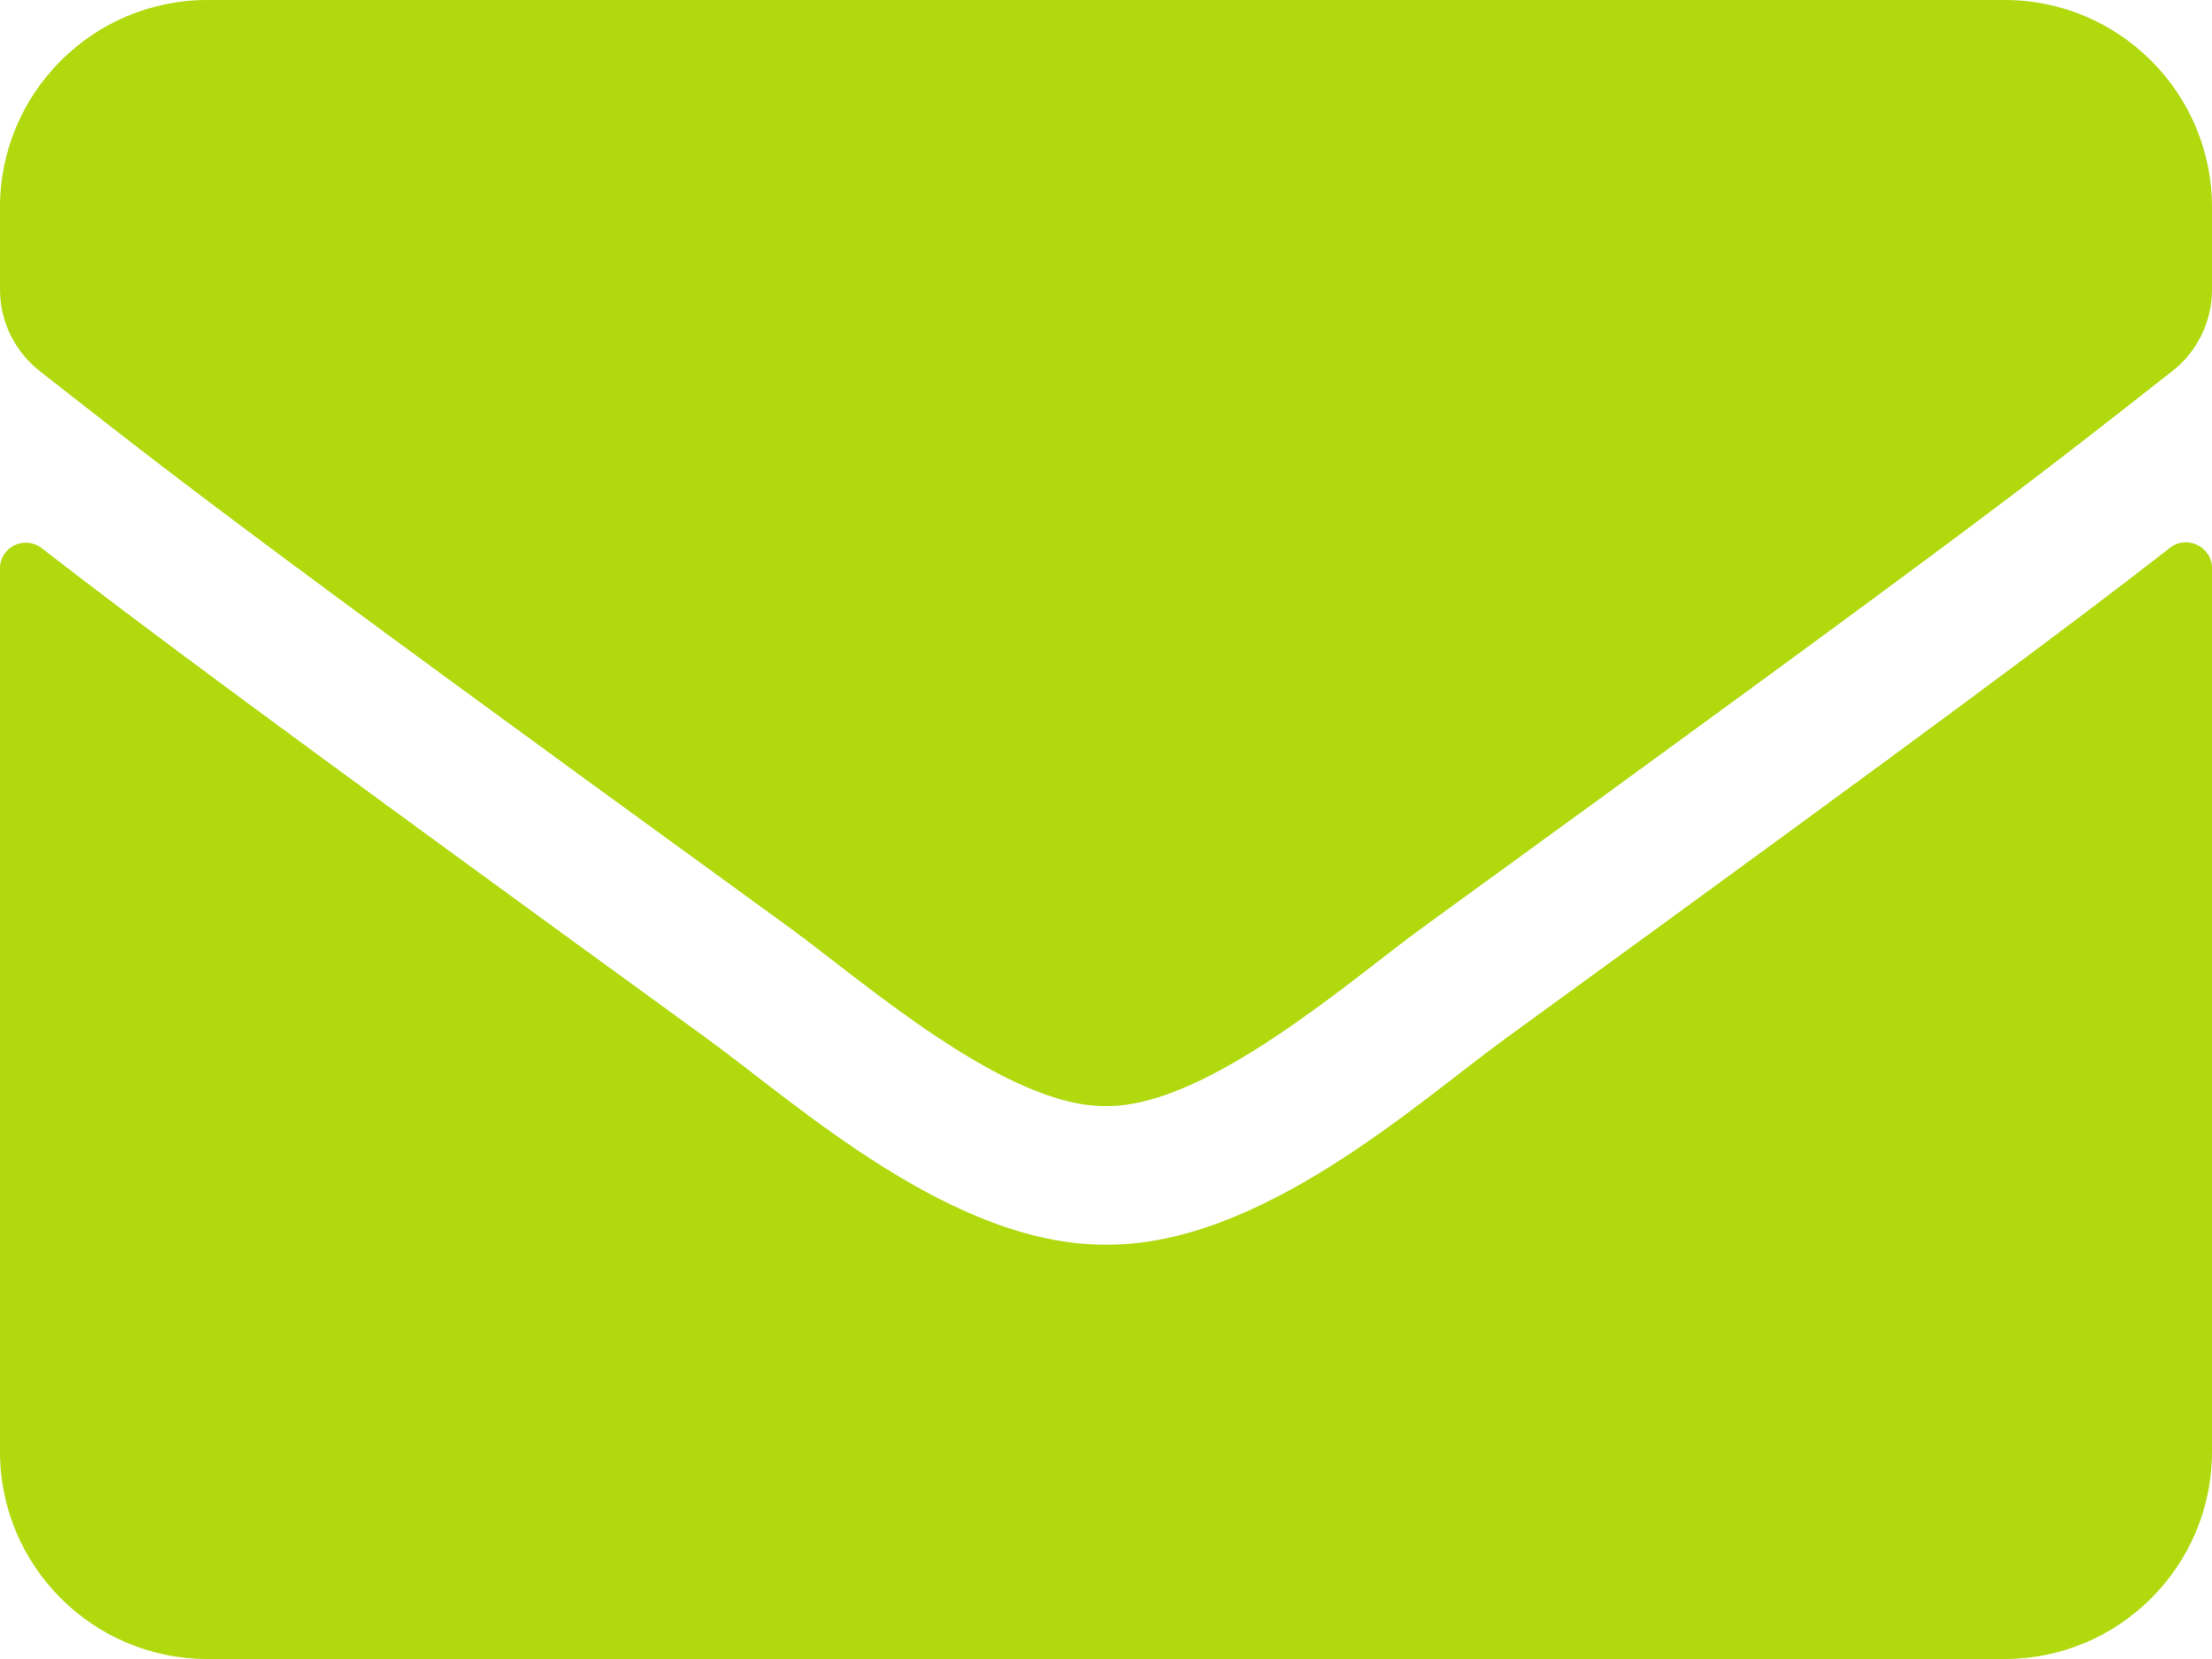
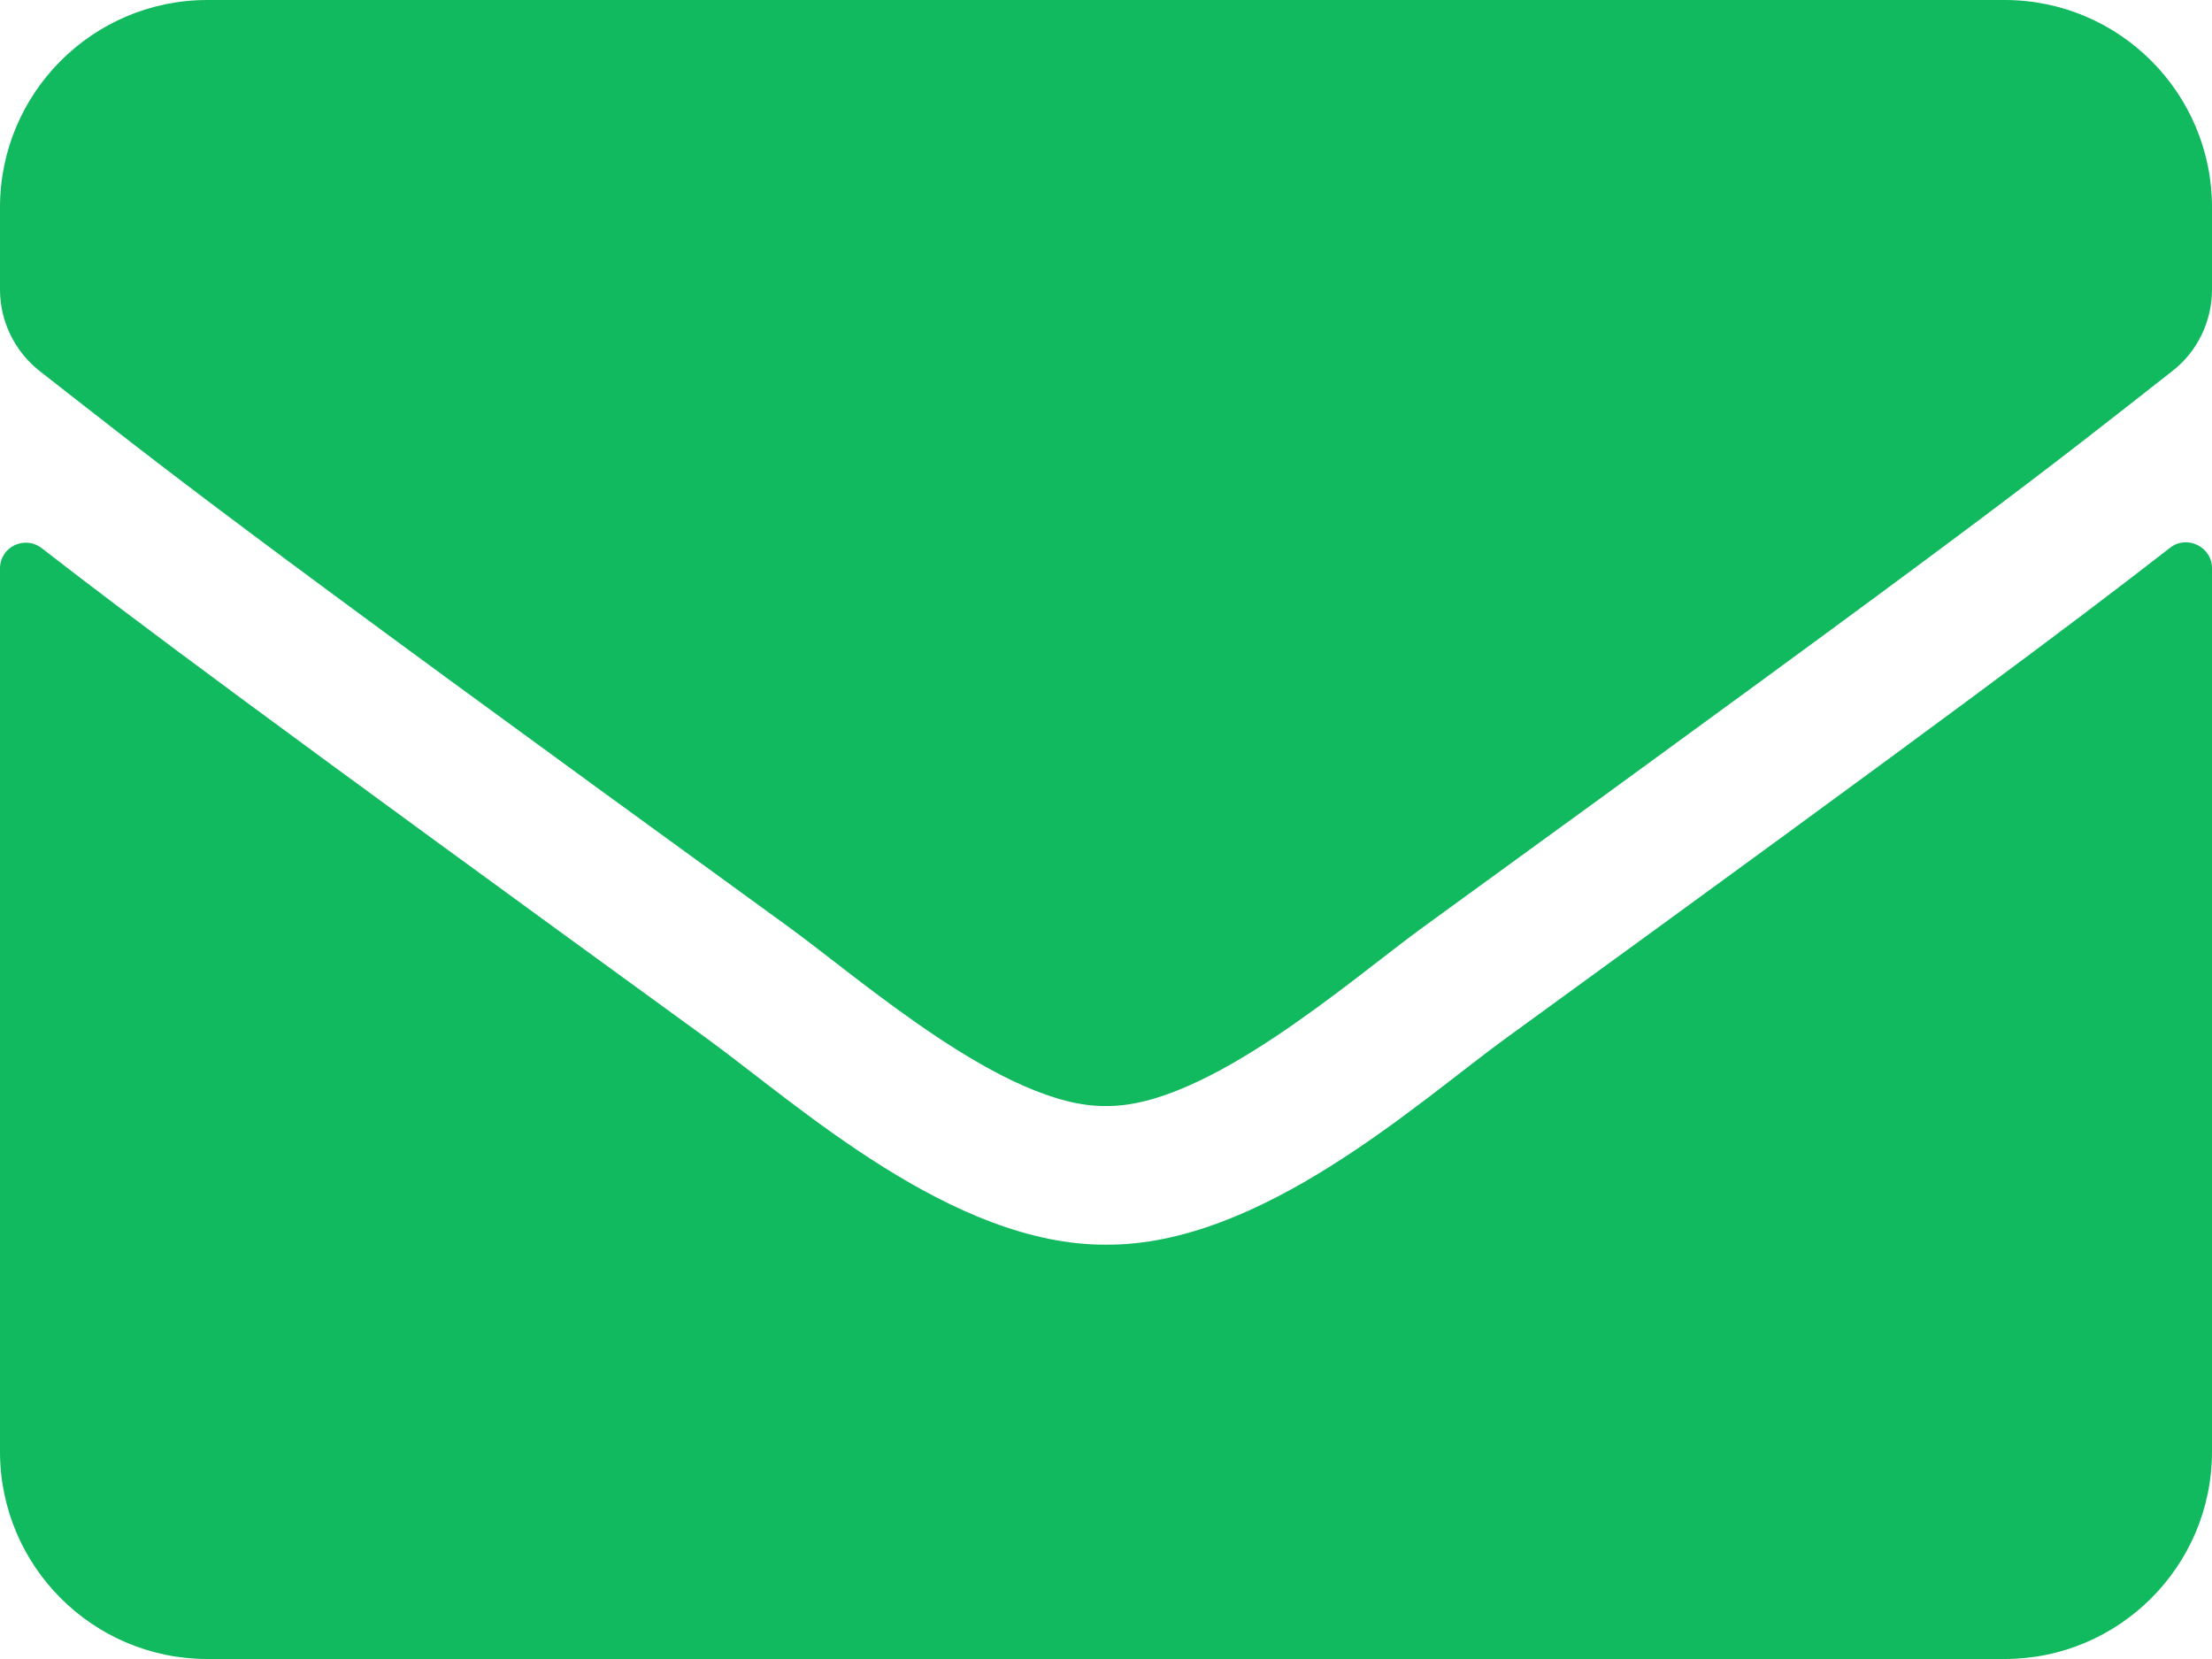
<svg xmlns="http://www.w3.org/2000/svg" width="16" height="12" viewBox="0 0 16 12" fill="none">
-   <path d="M15.697 3.962C15.819 3.866 16 3.956 16 4.109V10.5C16 11.328 15.328 12 14.5 12H1.5C0.672 12 0 11.328 0 10.5V4.112C0 3.956 0.178 3.869 0.303 3.966C1.003 4.509 1.931 5.2 5.119 7.516C5.778 7.997 6.891 9.009 8 9.003C9.116 9.012 10.25 7.978 10.884 7.516C14.072 5.2 14.997 4.506 15.697 3.962ZM8 8C8.725 8.012 9.769 7.088 10.294 6.706C14.441 3.697 14.756 3.434 15.713 2.684C15.894 2.544 16 2.325 16 2.094V1.5C16 0.672 15.328 0 14.5 0H1.5C0.672 0 0 0.672 0 1.5V2.094C0 2.325 0.106 2.541 0.287 2.684C1.244 3.431 1.559 3.697 5.706 6.706C6.231 7.088 7.275 8.012 8 8Z" fill="#B0D90E" />
+   <path d="M15.697 3.962C15.819 3.866 16 3.956 16 4.109V10.5C16 11.328 15.328 12 14.5 12H1.5C0.672 12 0 11.328 0 10.5V4.112C0 3.956 0.178 3.869 0.303 3.966C1.003 4.509 1.931 5.2 5.119 7.516C5.778 7.997 6.891 9.009 8 9.003C9.116 9.012 10.25 7.978 10.884 7.516C14.072 5.2 14.997 4.506 15.697 3.962ZM8 8C8.725 8.012 9.769 7.088 10.294 6.706C14.441 3.697 14.756 3.434 15.713 2.684C15.894 2.544 16 2.325 16 2.094V1.5C16 0.672 15.328 0 14.5 0H1.5C0.672 0 0 0.672 0 1.5V2.094C0 2.325 0.106 2.541 0.287 2.684C1.244 3.431 1.559 3.697 5.706 6.706C6.231 7.088 7.275 8.012 8 8Z" fill="#11B95F" />
</svg>
